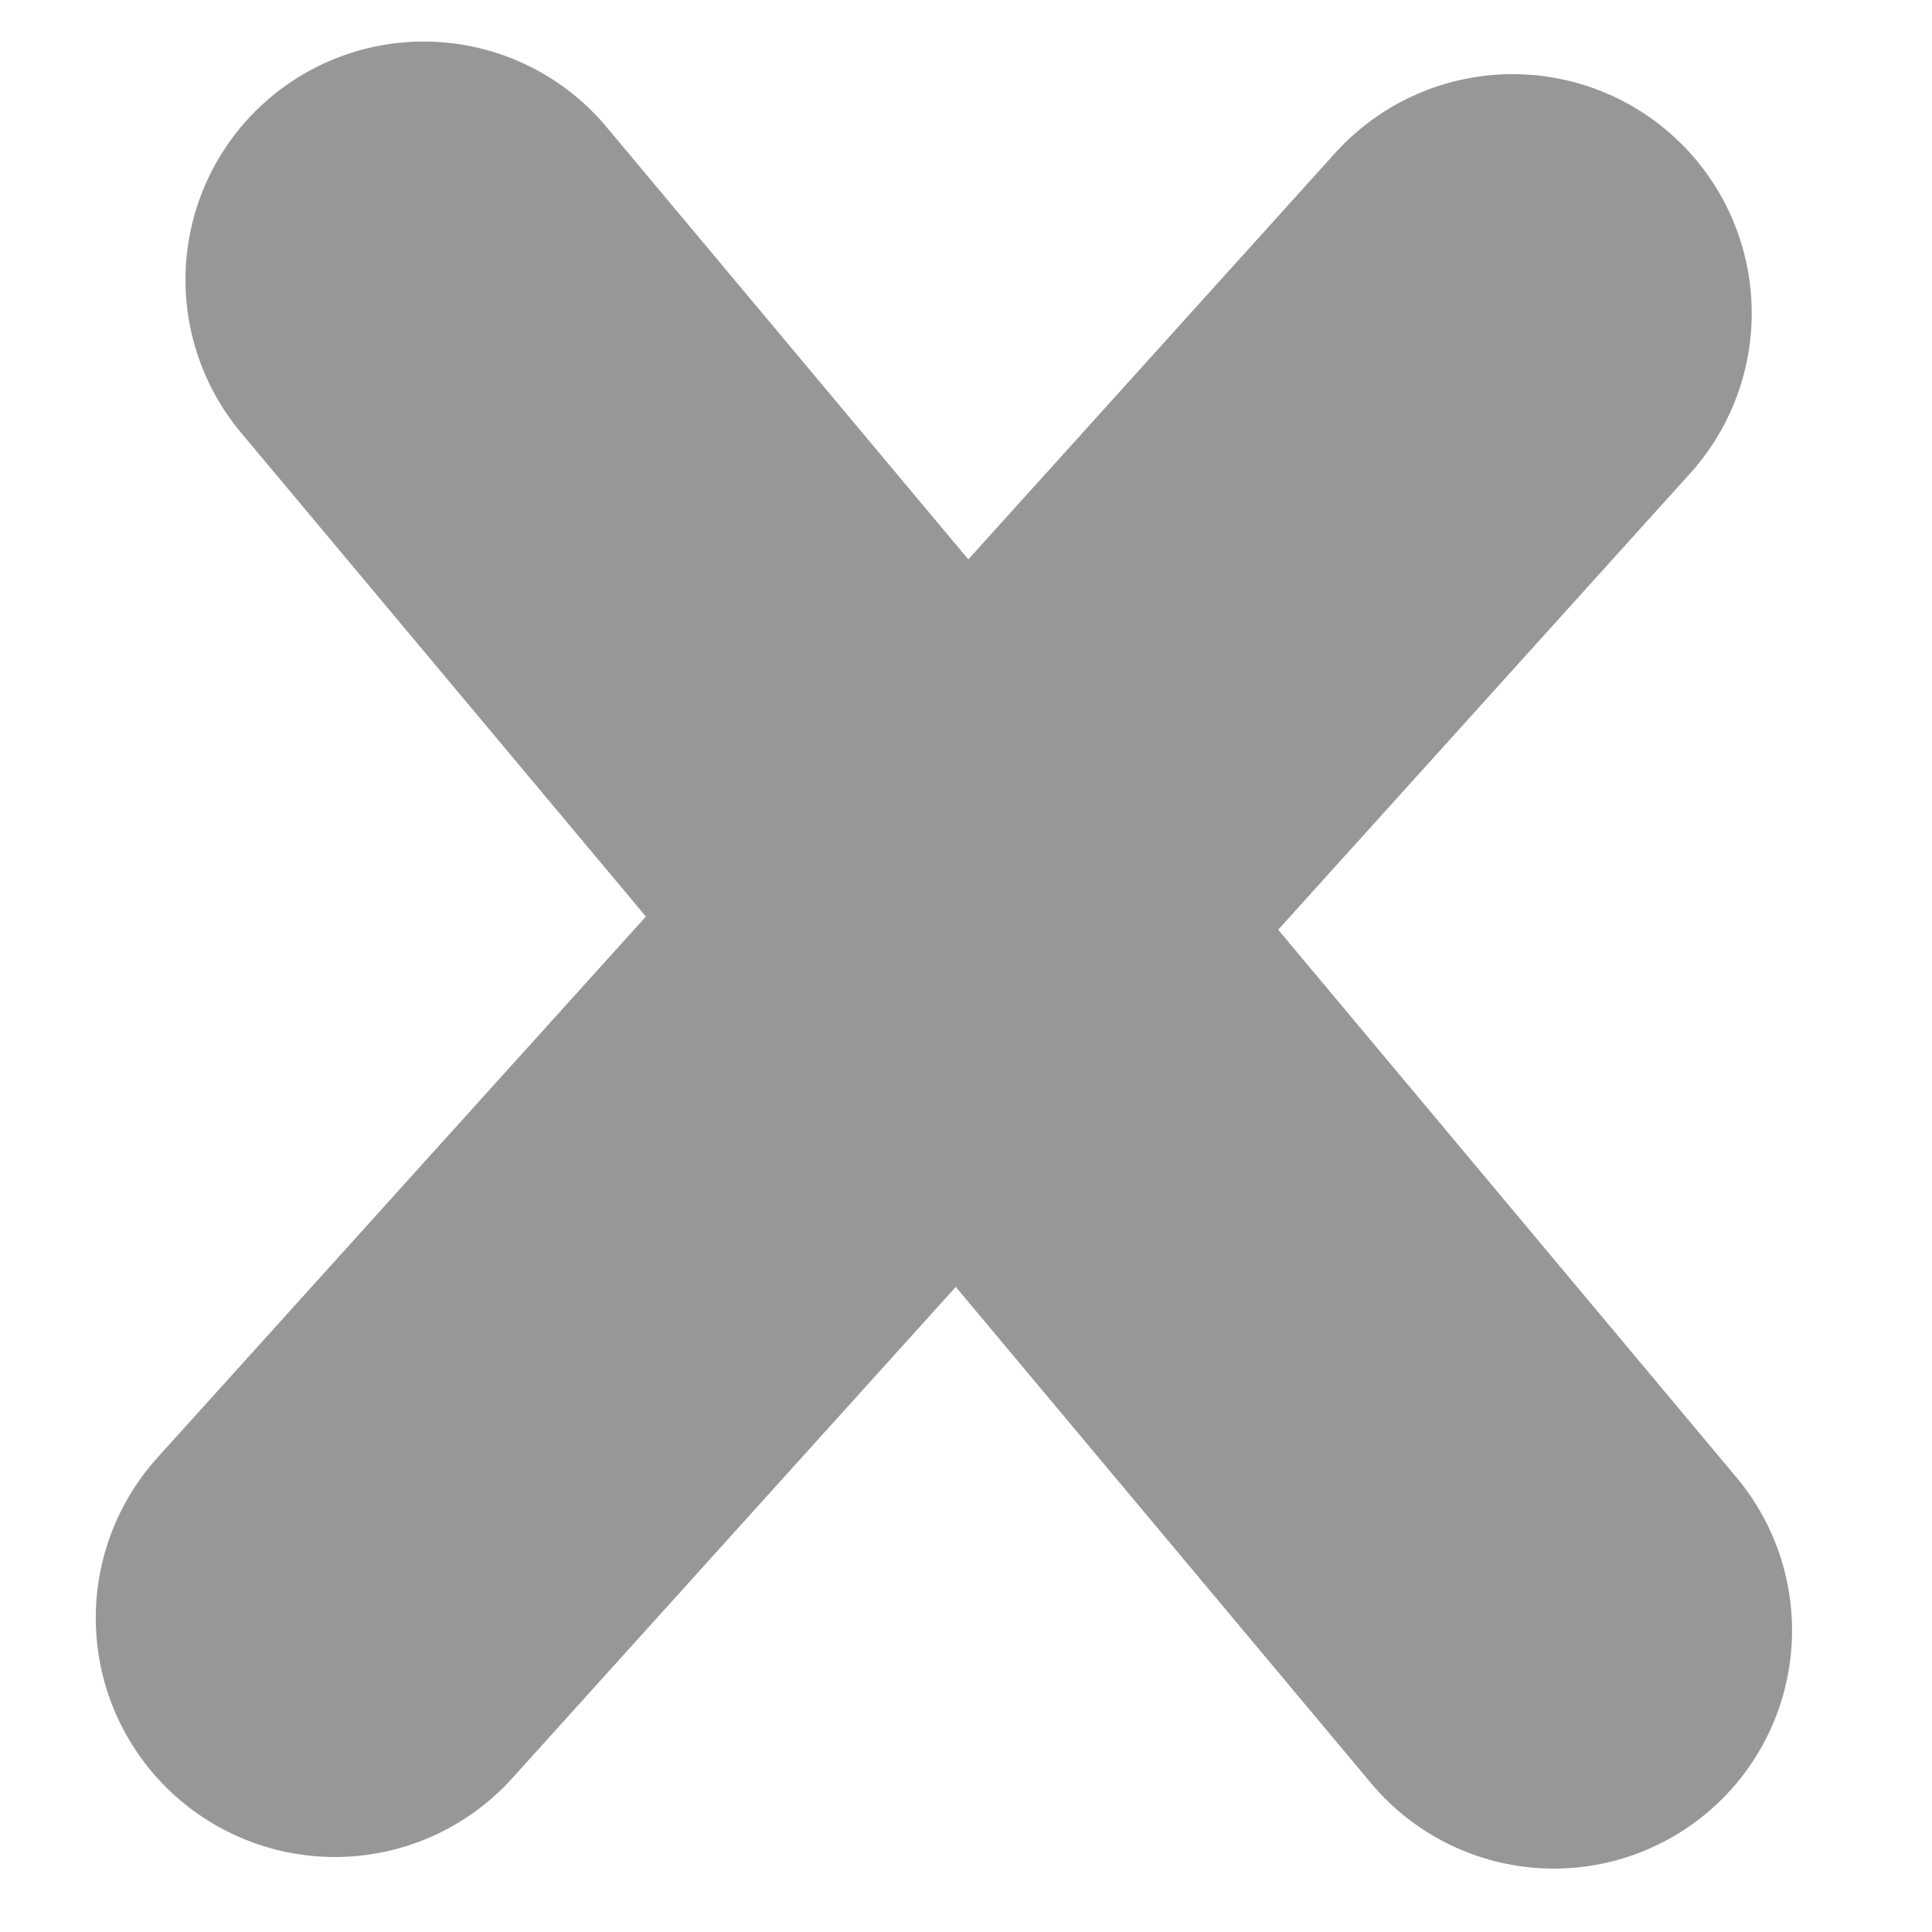
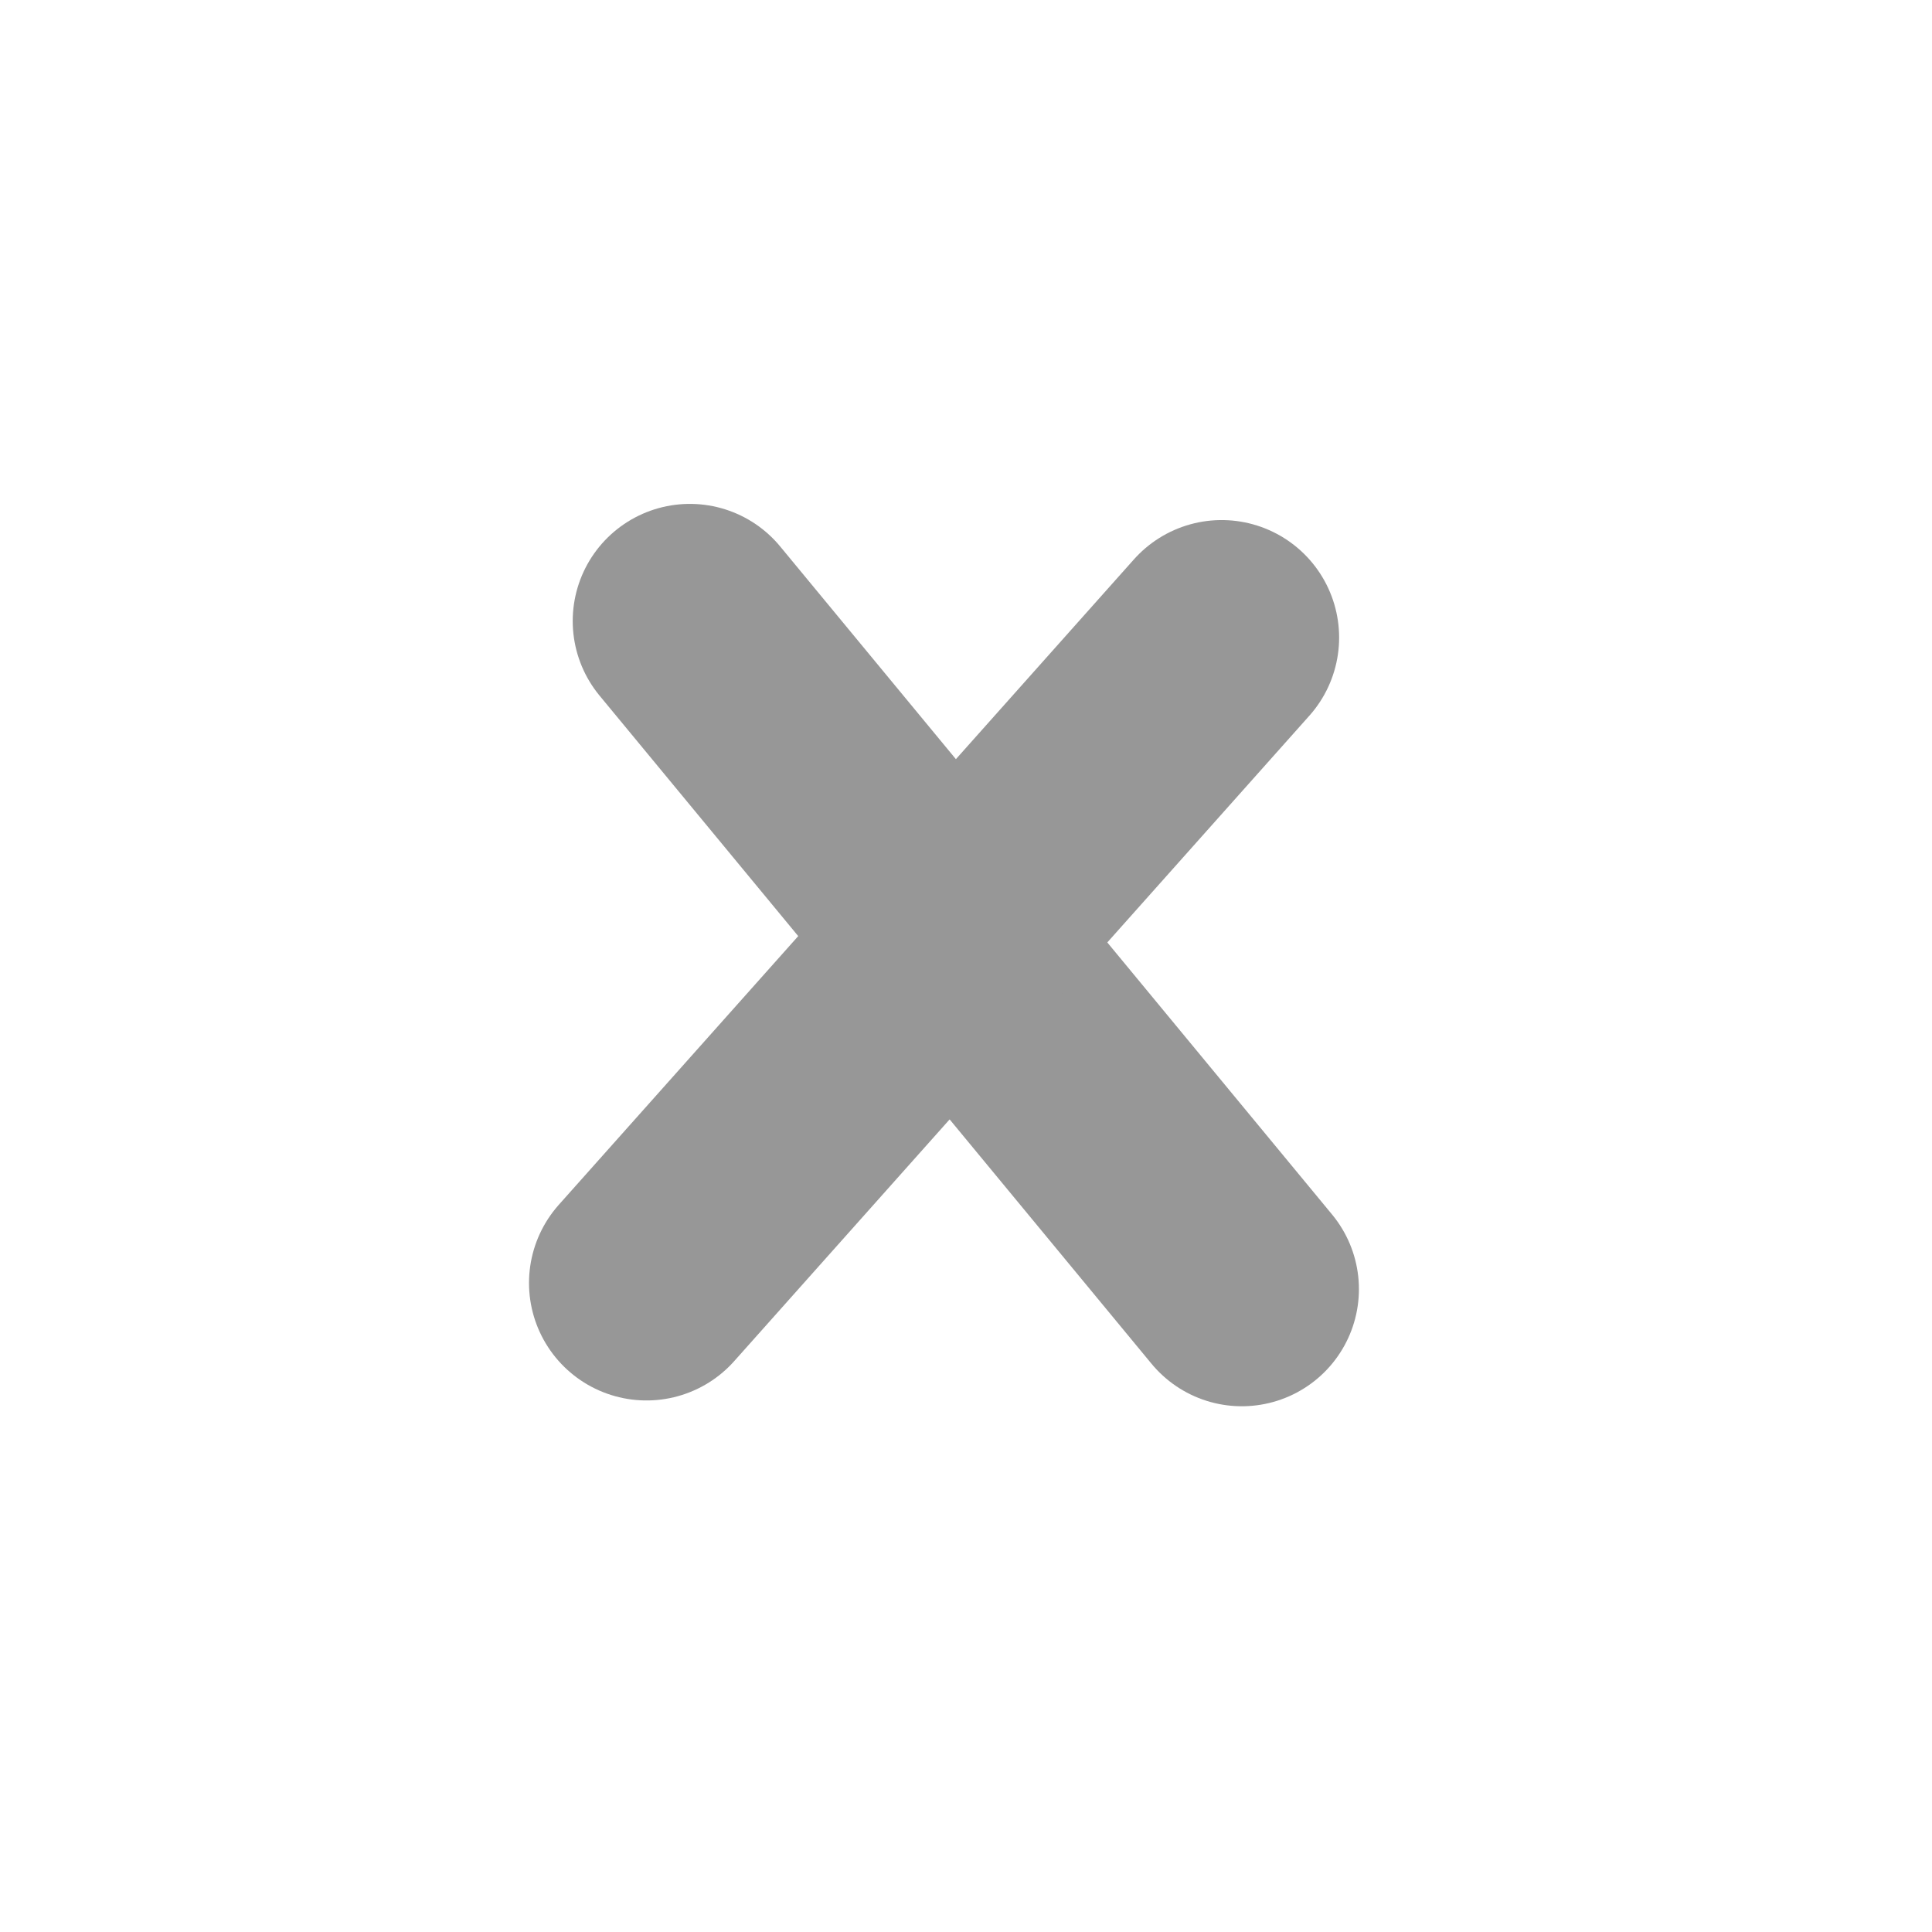
<svg xmlns="http://www.w3.org/2000/svg" width="16" height="16" id="svg2" version="1.0">
  <defs id="defs4" />
  <g id="layer1">
-     <path style="fill:none;fill-opacity:0.75;fill-rule:evenodd;stroke:#979797;stroke-width:3.946;stroke-linecap:round;stroke-linejoin:miter;stroke-miterlimit:4;stroke-dasharray:none;stroke-opacity:1" d="M 3.509,2.317 12.868,13.502" id="path2186" />
-     <path id="path3936" d="M 12.527,2.594 2.773,13.399" style="fill:none;fill-opacity:0.75;fill-rule:evenodd;stroke:#979797;stroke-width:3.96;stroke-linecap:round;stroke-linejoin:miter;stroke-miterlimit:4;stroke-dasharray:none;stroke-opacity:1" />
+     <path style="fill:none;fill-opacity:0.75;fill-rule:evenodd;stroke:#979797;stroke-width:1.94;stroke-linecap:round;stroke-linejoin:miter;stroke-miterlimit:4;stroke-dasharray:none;stroke-opacity:1" d="M 5.713,5.143 10.284,10.676" id="path2186" />
+     <path id="path3936" d="M 10.117,5.28 5.354,10.625" style="fill:none;fill-opacity:0.75;fill-rule:evenodd;stroke:#979797;stroke-width:1.946;stroke-linecap:round;stroke-linejoin:miter;stroke-miterlimit:4;stroke-dasharray:none;stroke-opacity:1" />
    <rect style="fill:none;fill-opacity:1;stroke:none;stroke-width:3.403;stroke-linecap:round;stroke-linejoin:round;stroke-miterlimit:4;stroke-dasharray:none;stroke-opacity:1" id="rect3938" width="27.068" height="27.384" x="5.331" y="5.425" />
  </g>
</svg>
